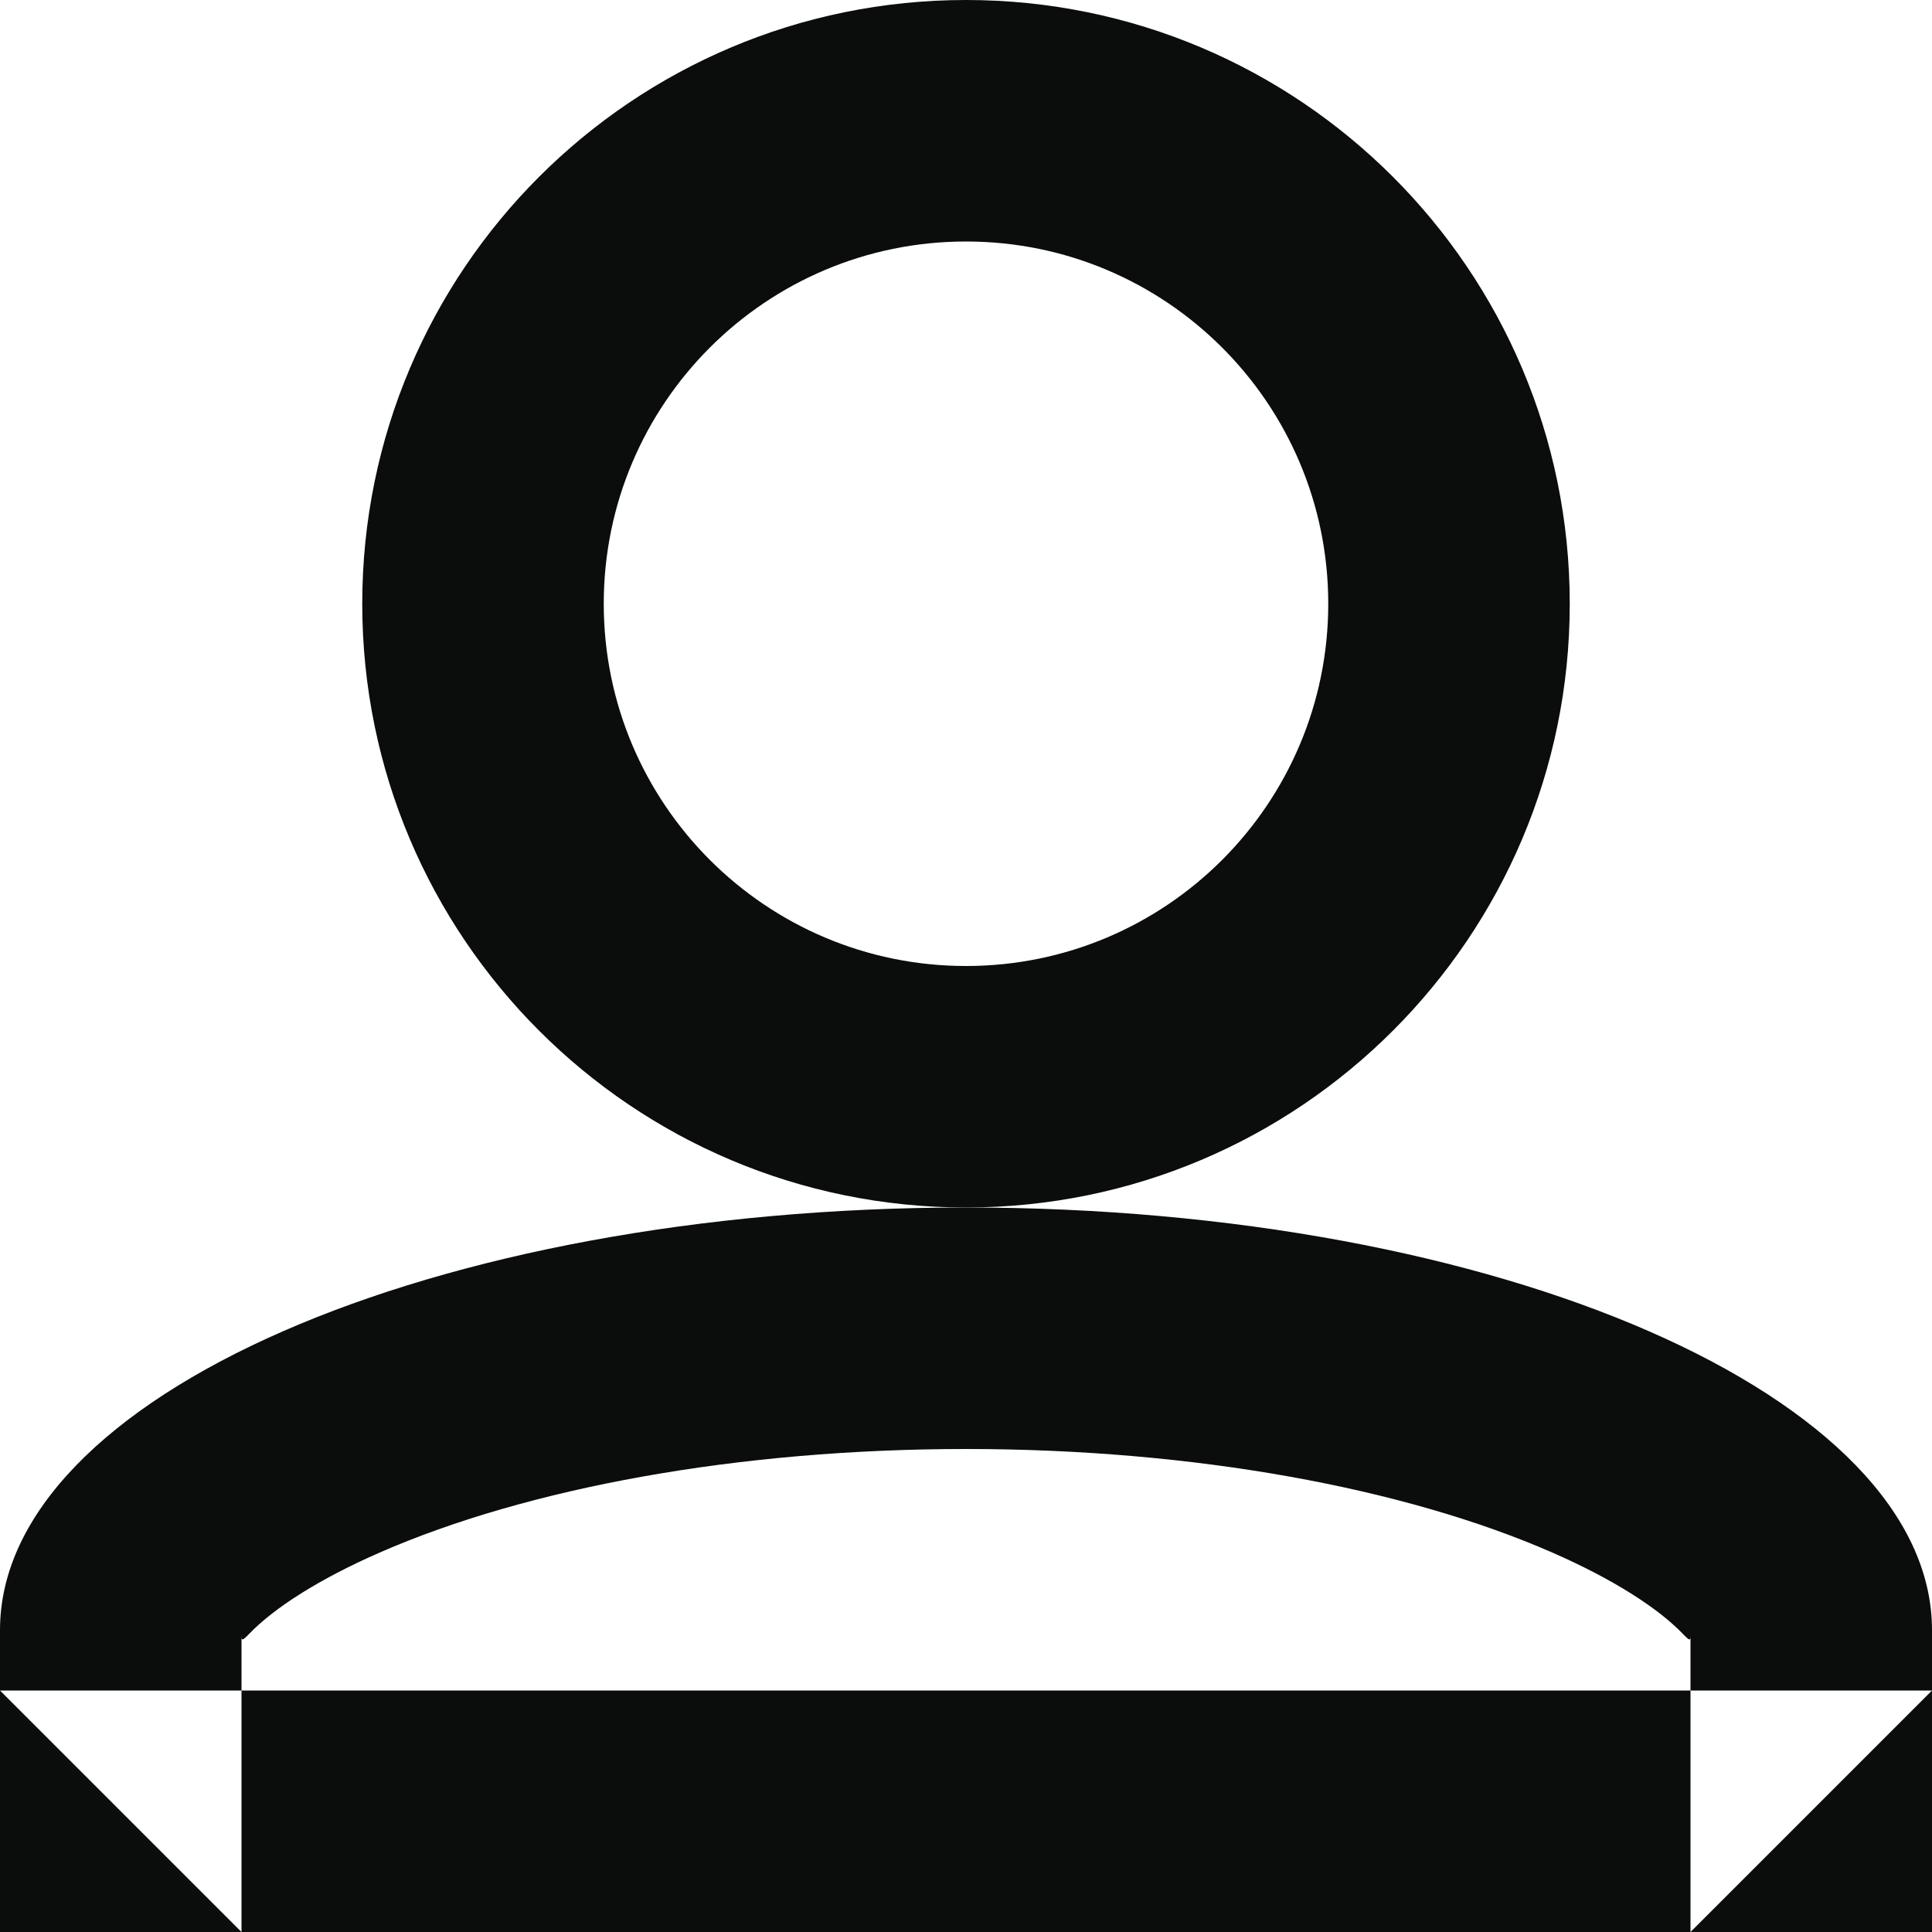
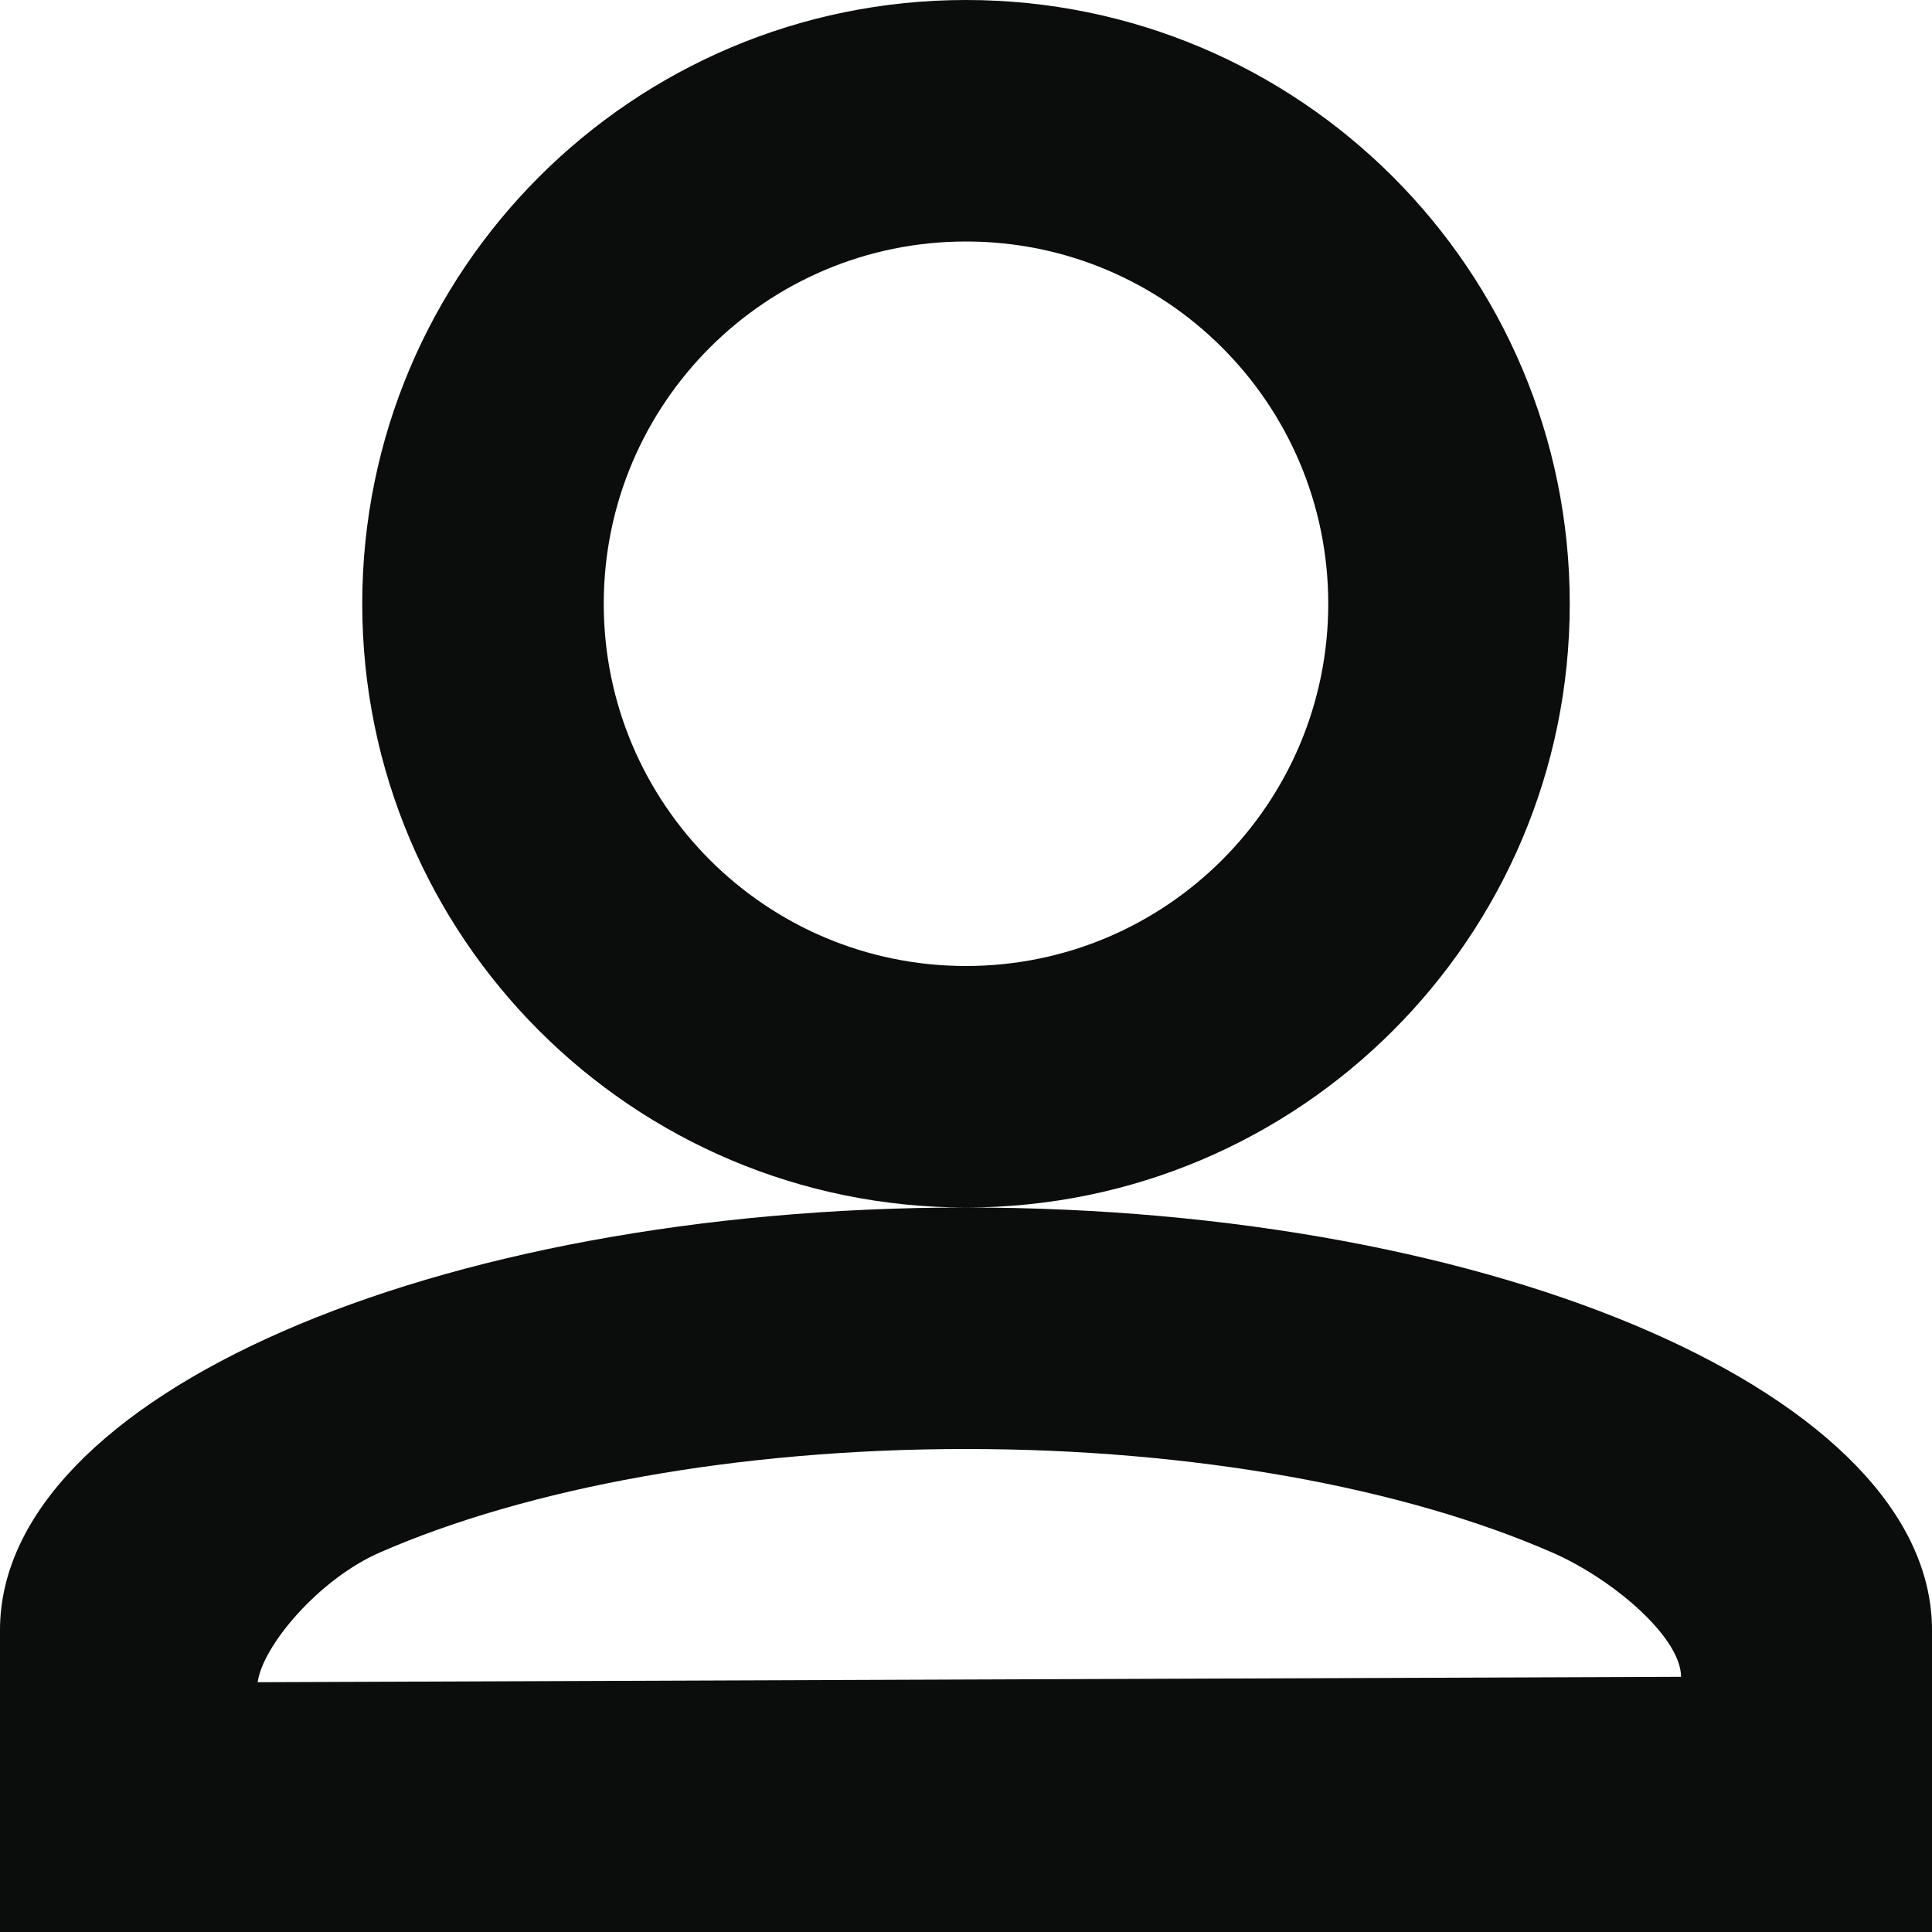
<svg xmlns="http://www.w3.org/2000/svg" width="512px" height="512px" viewBox="0 0 512 512" version="1.1">
  <defs />
  <g id="Page-1" stroke="none" stroke-width="1" fill="none" fill-rule="evenodd">
    <g id="thirdparty" fill="#0B0C0C">
-       <g id="icon-ThirdParty">
-         <path d="M416,160 C416,248.369 344.369,320 256,320 C167.631,320 96,248.369 96,160 C96,71.631 167.631,0 256,0 C344.369,0 416,71.631 416,160 Z M352,160 C352,213.023 309.023,256 256,256 C202.977,256 160,213.023 160,160 C160,106.977 202.977,64 256,64 C309.023,64 352,106.977 352,160 Z" id="Path-7" />
-         <path d="M512,512 L512,432 C512,370.144 397.385,320 256,320 C114.615,320 0,370.144 0,432 L0,512 L512,512 Z M64,512 L64,432 C64,434.793 63.729,435.372 66.13,432.889 C72.628,426.168 84.42,418.531 100.633,411.438 C139.733,394.332 195.567,384 256,384 C316.433,384 372.267,394.332 411.367,411.438 C427.58,418.531 439.372,426.168 445.87,432.889 C448.271,435.372 448,434.793 448,432 L448,512 L512,448 L0,448 L64,512 Z" id="Oval-10" />
-       </g>
+       <path d="M416,160 C416,248.369 344.369,320 256,320 C167.631,320 96,248.369 96,160 C96,71.631 167.631,0 256,0 C344.369,0 416,71.631 416,160 Z M352,160 C352,213.023 309.023,256 256,256 C202.977,256 160,213.023 160,160 C160,106.977 202.977,64 256,64 C309.023,64 352,106.977 352,160 Z M512,512 L512,432 C512,370.144 397.385,320 256,320 C114.615,320 0,370.144 0,432 L0,512 L512,512 Z M68.285,445.803 C69.582,436.213 84.42,418.531 100.633,411.438 C139.733,394.332 195.567,384 256,384 C316.433,384 372.267,394.332 411.367,411.438 C427.58,418.531 445.492,433.98 445.492,444.371 C435.944,444.371 78.244,445.803 68.285,445.803 Z" />
    </g>
  </g>
</svg>
